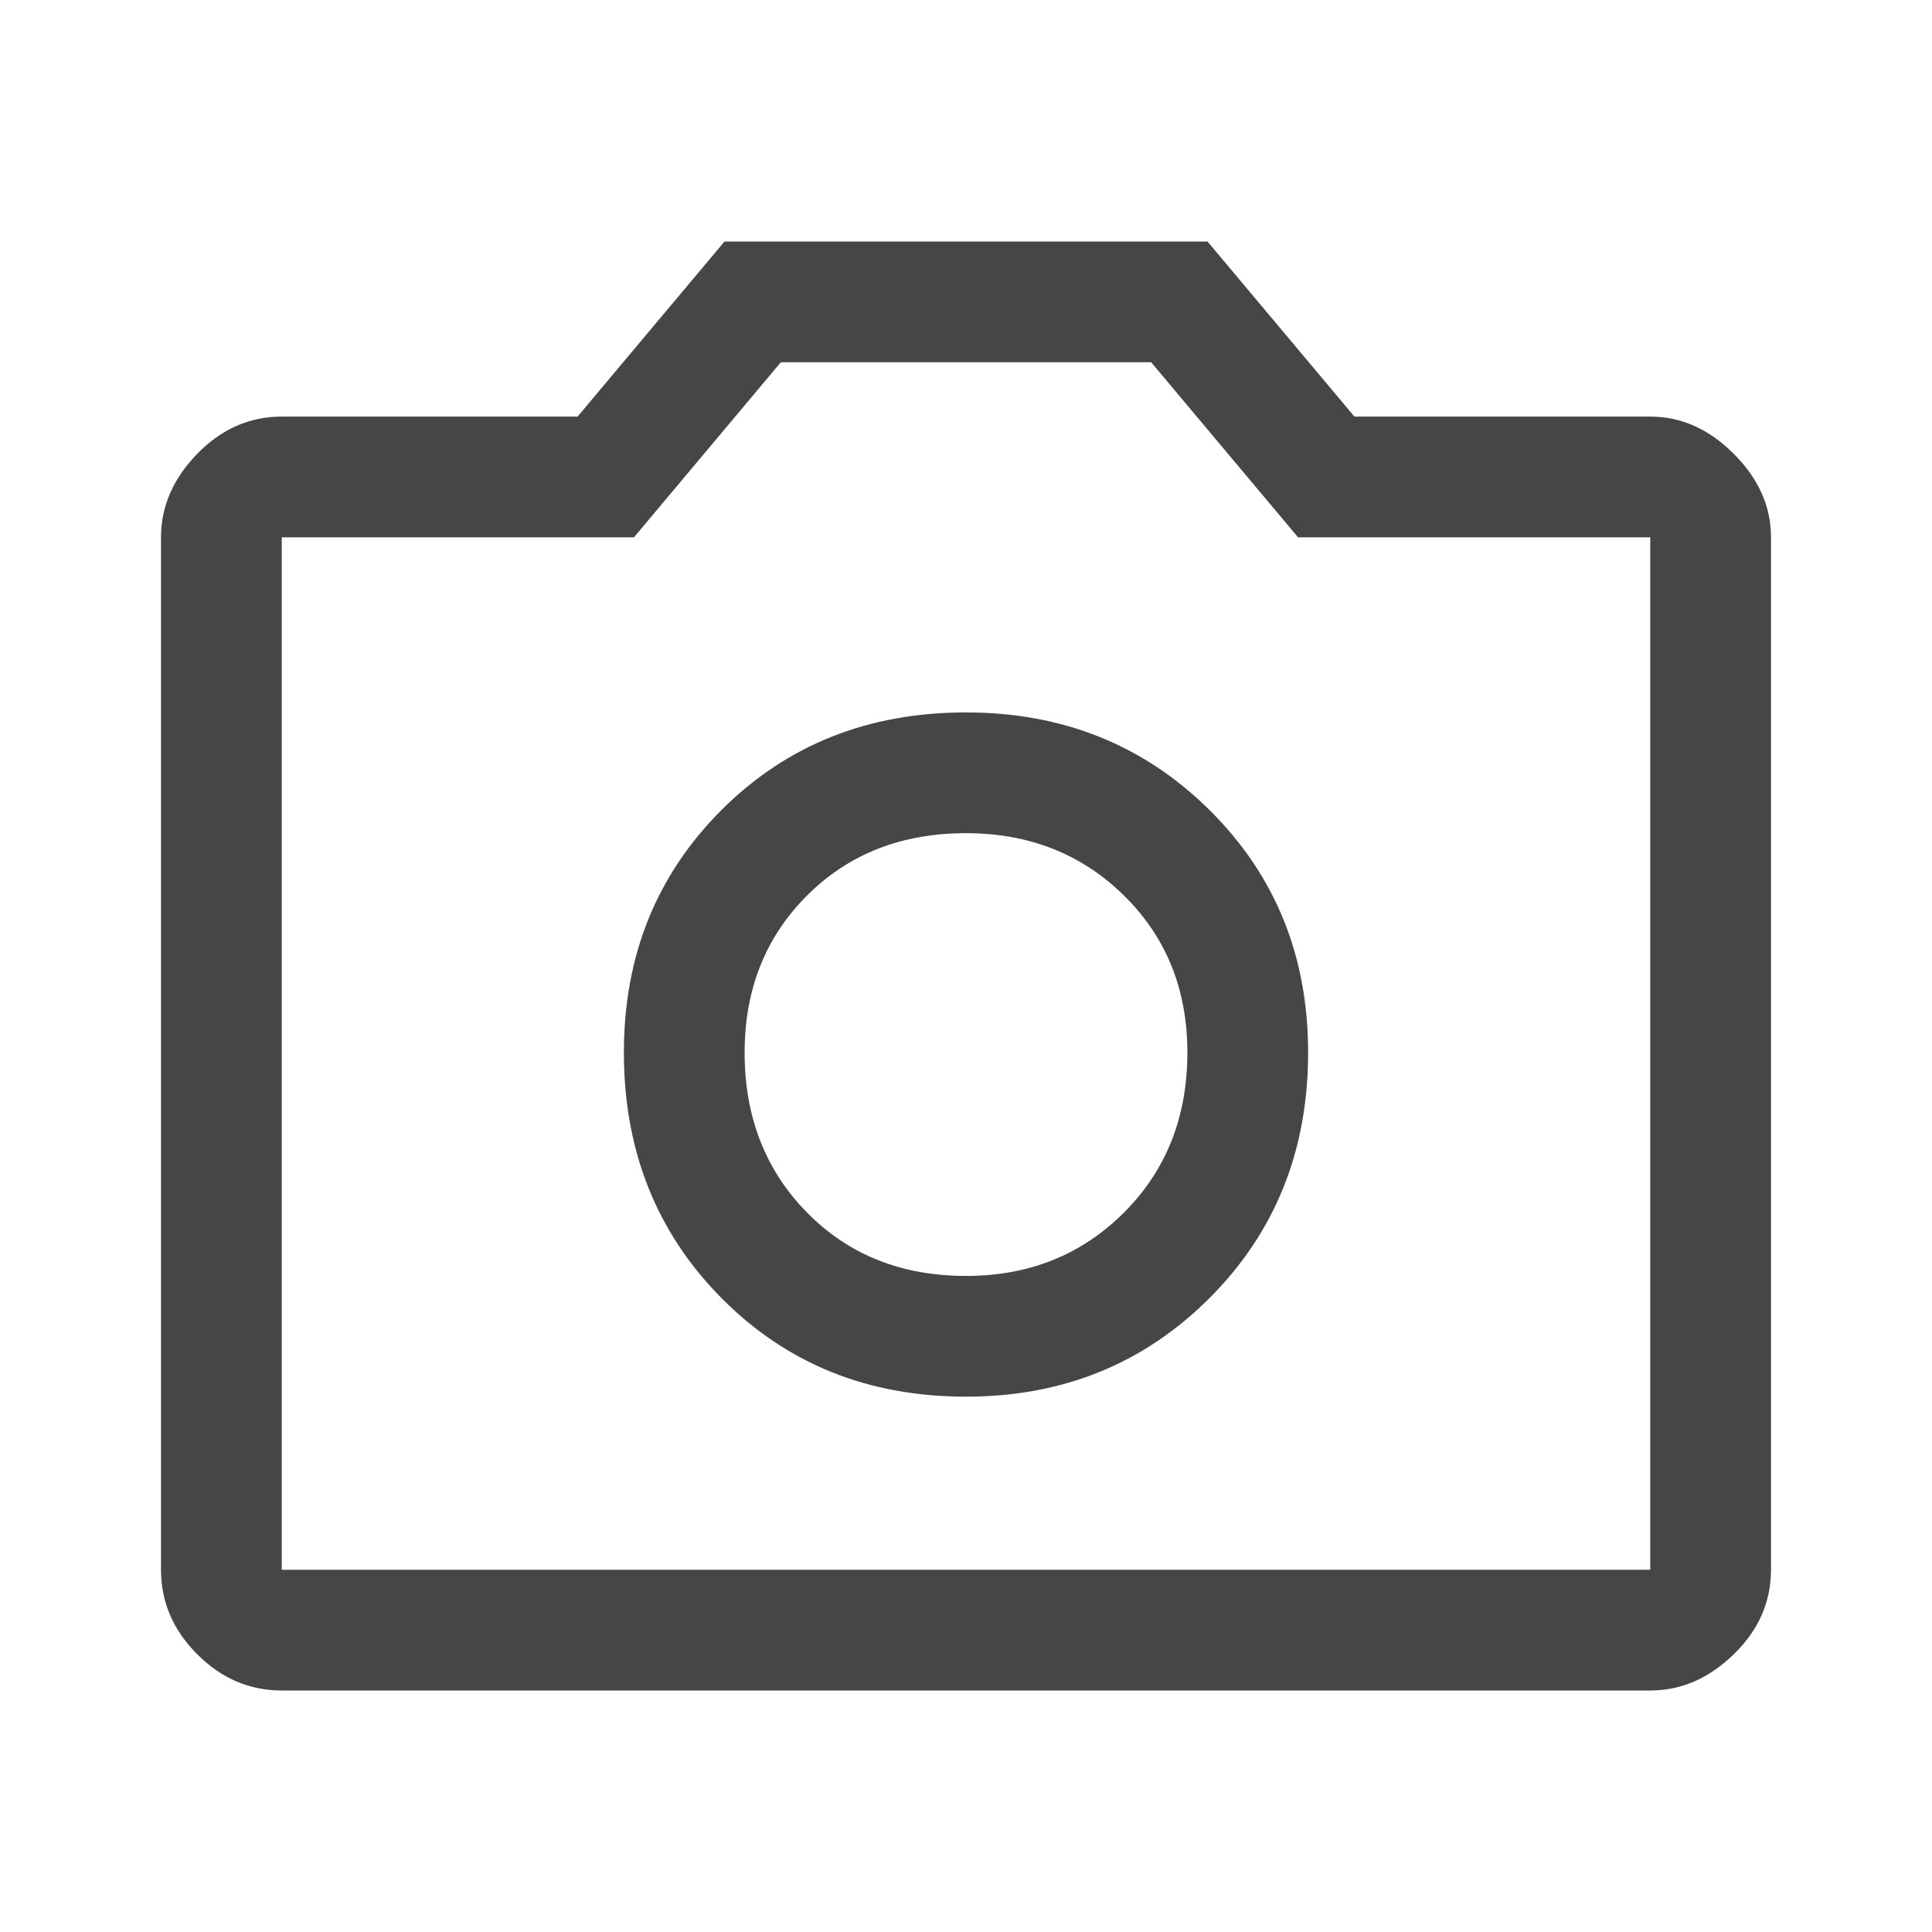
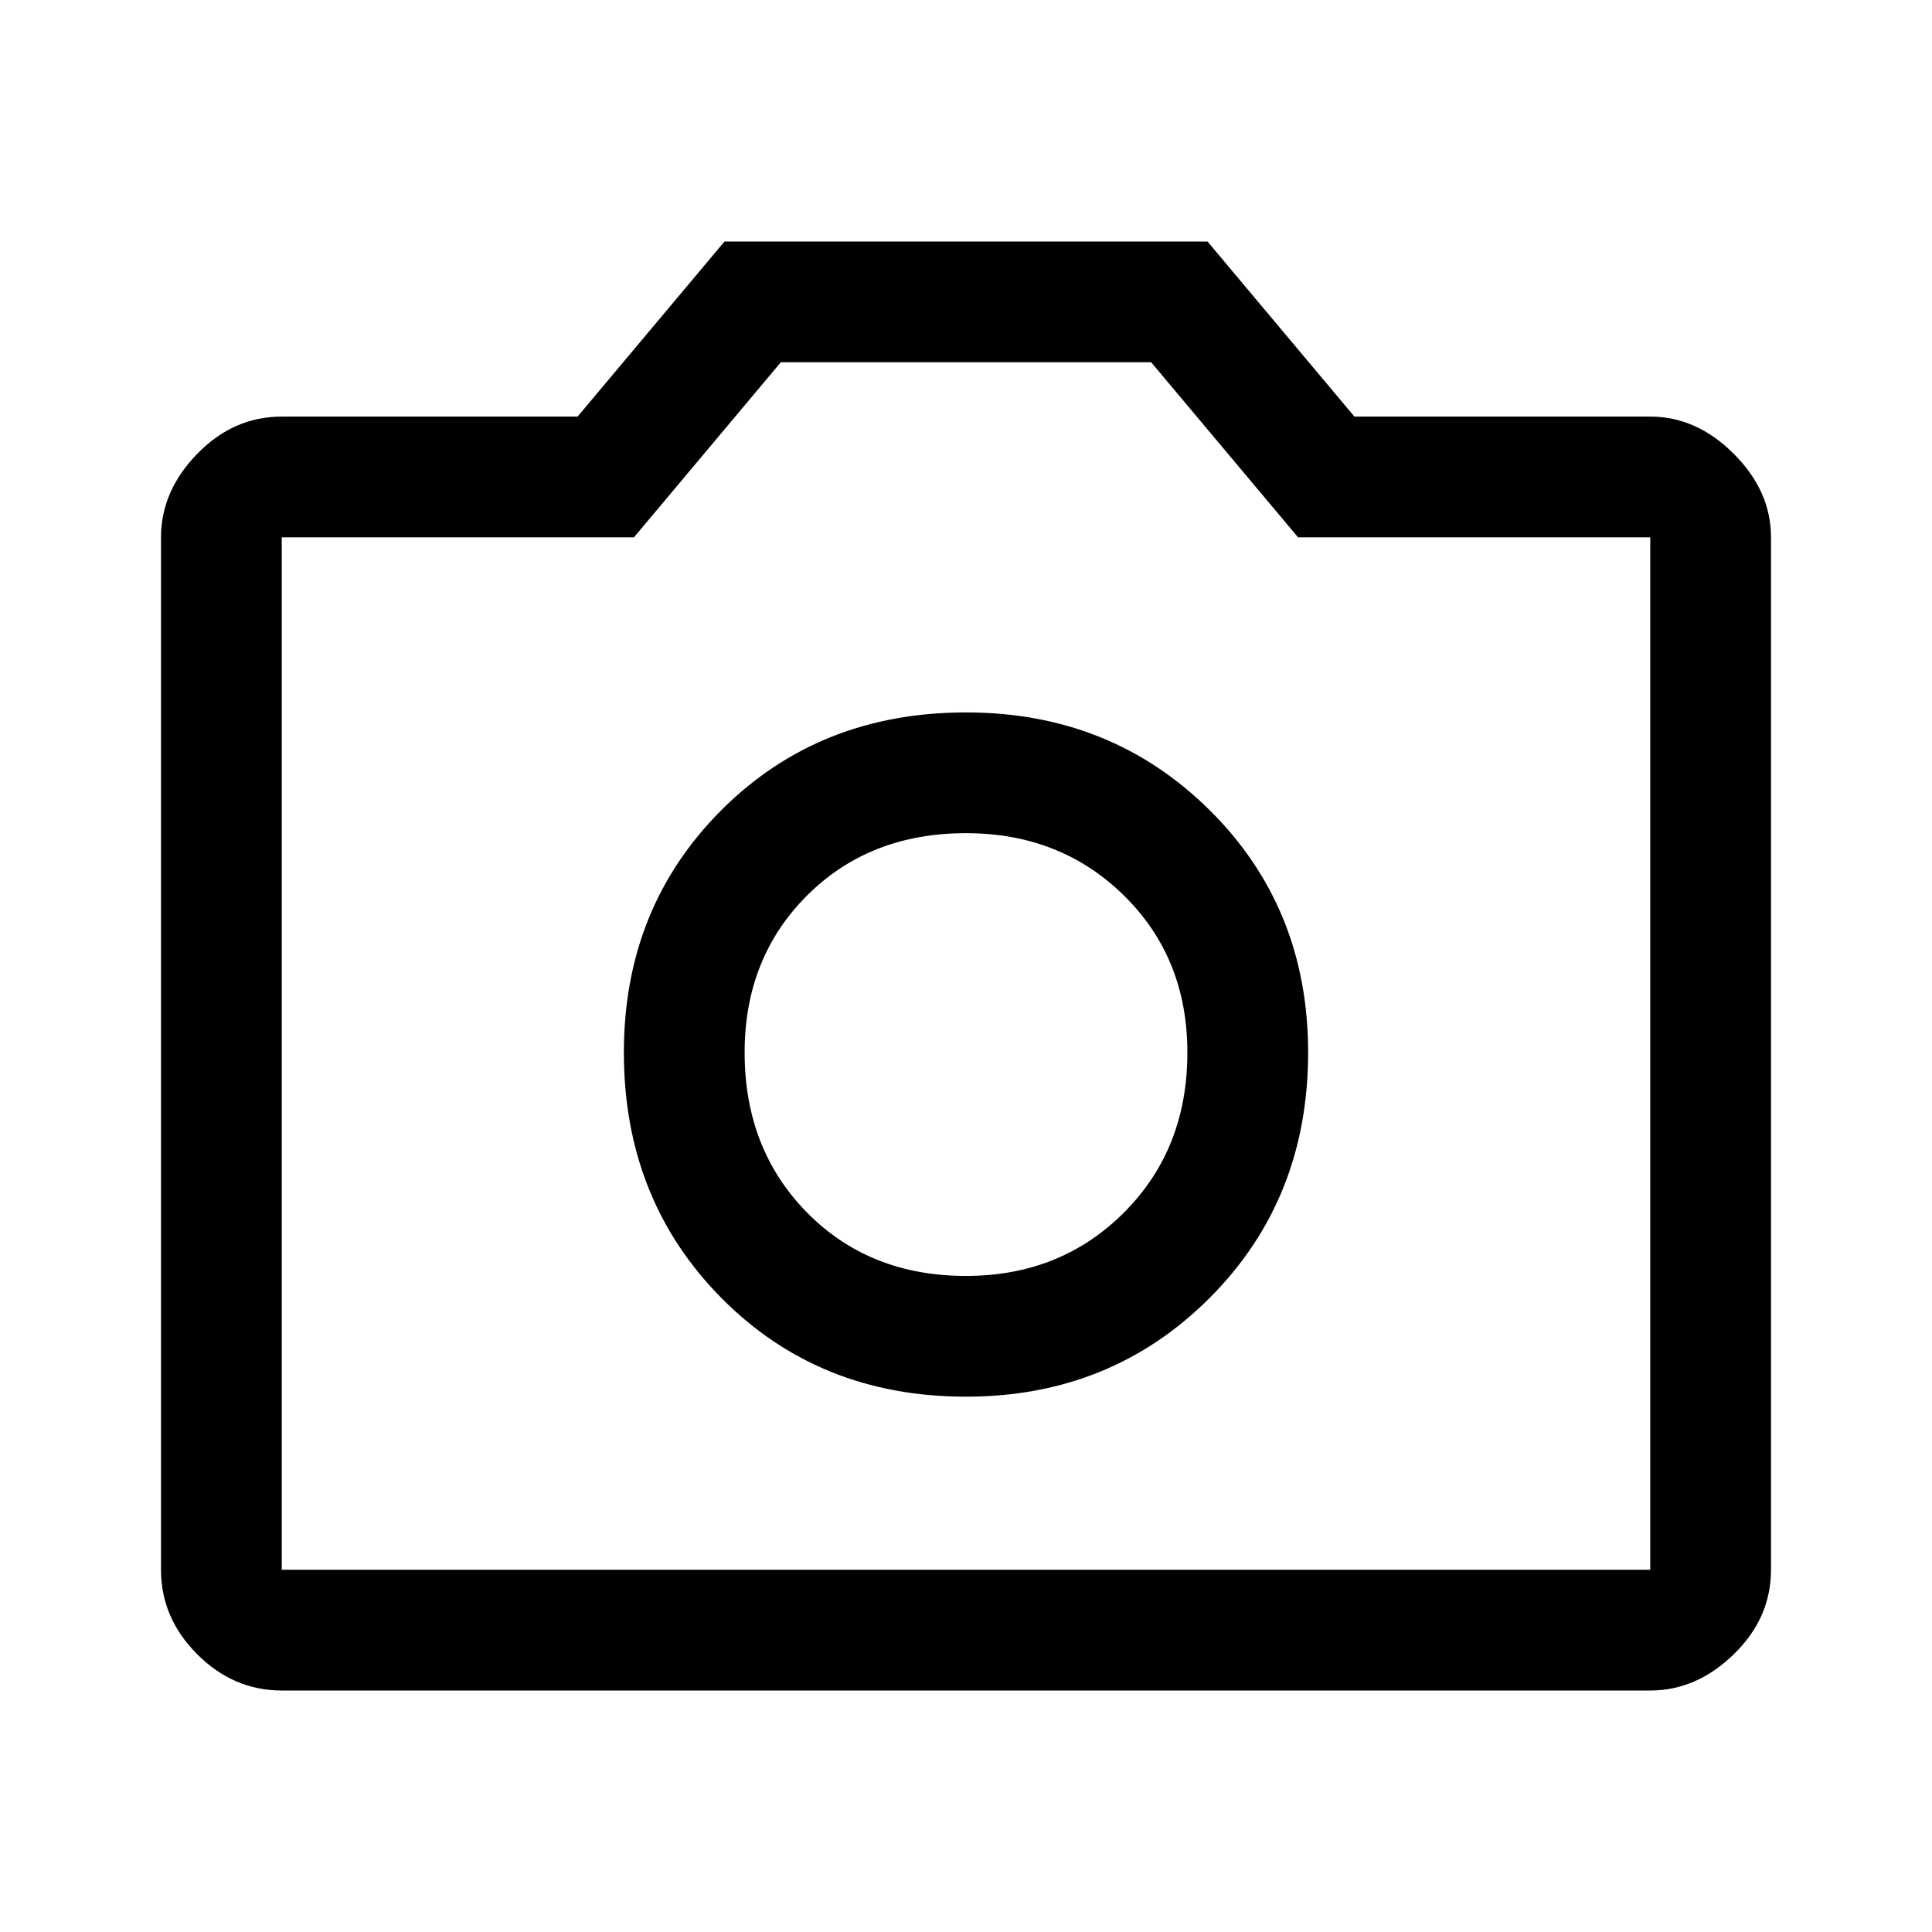
<svg xmlns="http://www.w3.org/2000/svg" width="48" height="48" viewBox="0 0 48 48" fill="none">
-   <path d="M24 34.7C26.4 34.7 28.417 33.883 30.05 32.25C31.683 30.617 32.5 28.583 32.5 26.15C32.5 23.75 31.683 21.742 30.05 20.125C28.417 18.508 26.4 17.7 24 17.7C21.567 17.7 19.542 18.508 17.925 20.125C16.308 21.742 15.5 23.75 15.5 26.15C15.5 28.583 16.308 30.617 17.925 32.25C19.542 33.883 21.567 34.7 24 34.7ZM24 31.7C22.4 31.7 21.083 31.175 20.05 30.125C19.017 29.075 18.5 27.75 18.5 26.15C18.5 24.583 19.017 23.283 20.05 22.25C21.083 21.217 22.4 20.7 24 20.7C25.567 20.7 26.875 21.217 27.925 22.25C28.975 23.283 29.5 24.583 29.5 26.15C29.5 27.75 28.975 29.075 27.925 30.125C26.875 31.175 25.567 31.7 24 31.7ZM7 42C6.2 42 5.5 41.7 4.9 41.1C4.3 40.5 4 39.8 4 39V13.35C4 12.583 4.3 11.892 4.9 11.275C5.5 10.658 6.2 10.35 7 10.35H14.35L18 6H30L33.65 10.35H41C41.767 10.35 42.458 10.658 43.075 11.275C43.692 11.892 44 12.583 44 13.35V39C44 39.8 43.692 40.5 43.075 41.1C42.458 41.7 41.767 42 41 42H7ZM41 39V13.35H32.25L28.6 9H19.4L15.75 13.35H7V39H41Z" fill="#444746" />
+   <path d="M24 34.7C26.4 34.7 28.417 33.883 30.05 32.25C31.683 30.617 32.5 28.583 32.5 26.15C32.5 23.75 31.683 21.742 30.05 20.125C28.417 18.508 26.4 17.7 24 17.7C21.567 17.7 19.542 18.508 17.925 20.125C16.308 21.742 15.5 23.75 15.5 26.15C15.5 28.583 16.308 30.617 17.925 32.25C19.542 33.883 21.567 34.7 24 34.7ZM24 31.7C22.4 31.7 21.083 31.175 20.05 30.125C19.017 29.075 18.5 27.75 18.5 26.15C18.5 24.583 19.017 23.283 20.05 22.25C21.083 21.217 22.4 20.7 24 20.7C25.567 20.7 26.875 21.217 27.925 22.25C28.975 23.283 29.5 24.583 29.5 26.15C29.5 27.75 28.975 29.075 27.925 30.125C26.875 31.175 25.567 31.7 24 31.7ZM7 42C6.2 42 5.5 41.7 4.9 41.1C4.3 40.5 4 39.8 4 39V13.35C4 12.583 4.3 11.892 4.9 11.275C5.5 10.658 6.2 10.35 7 10.35H14.35L18 6H30L33.65 10.35H41C41.767 10.35 42.458 10.658 43.075 11.275C43.692 11.892 44 12.583 44 13.35V39C44 39.8 43.692 40.5 43.075 41.1C42.458 41.7 41.767 42 41 42H7ZM41 39V13.35H32.25L28.6 9H19.4L15.75 13.35H7V39H41Z" fill="currentColor" />
</svg>
